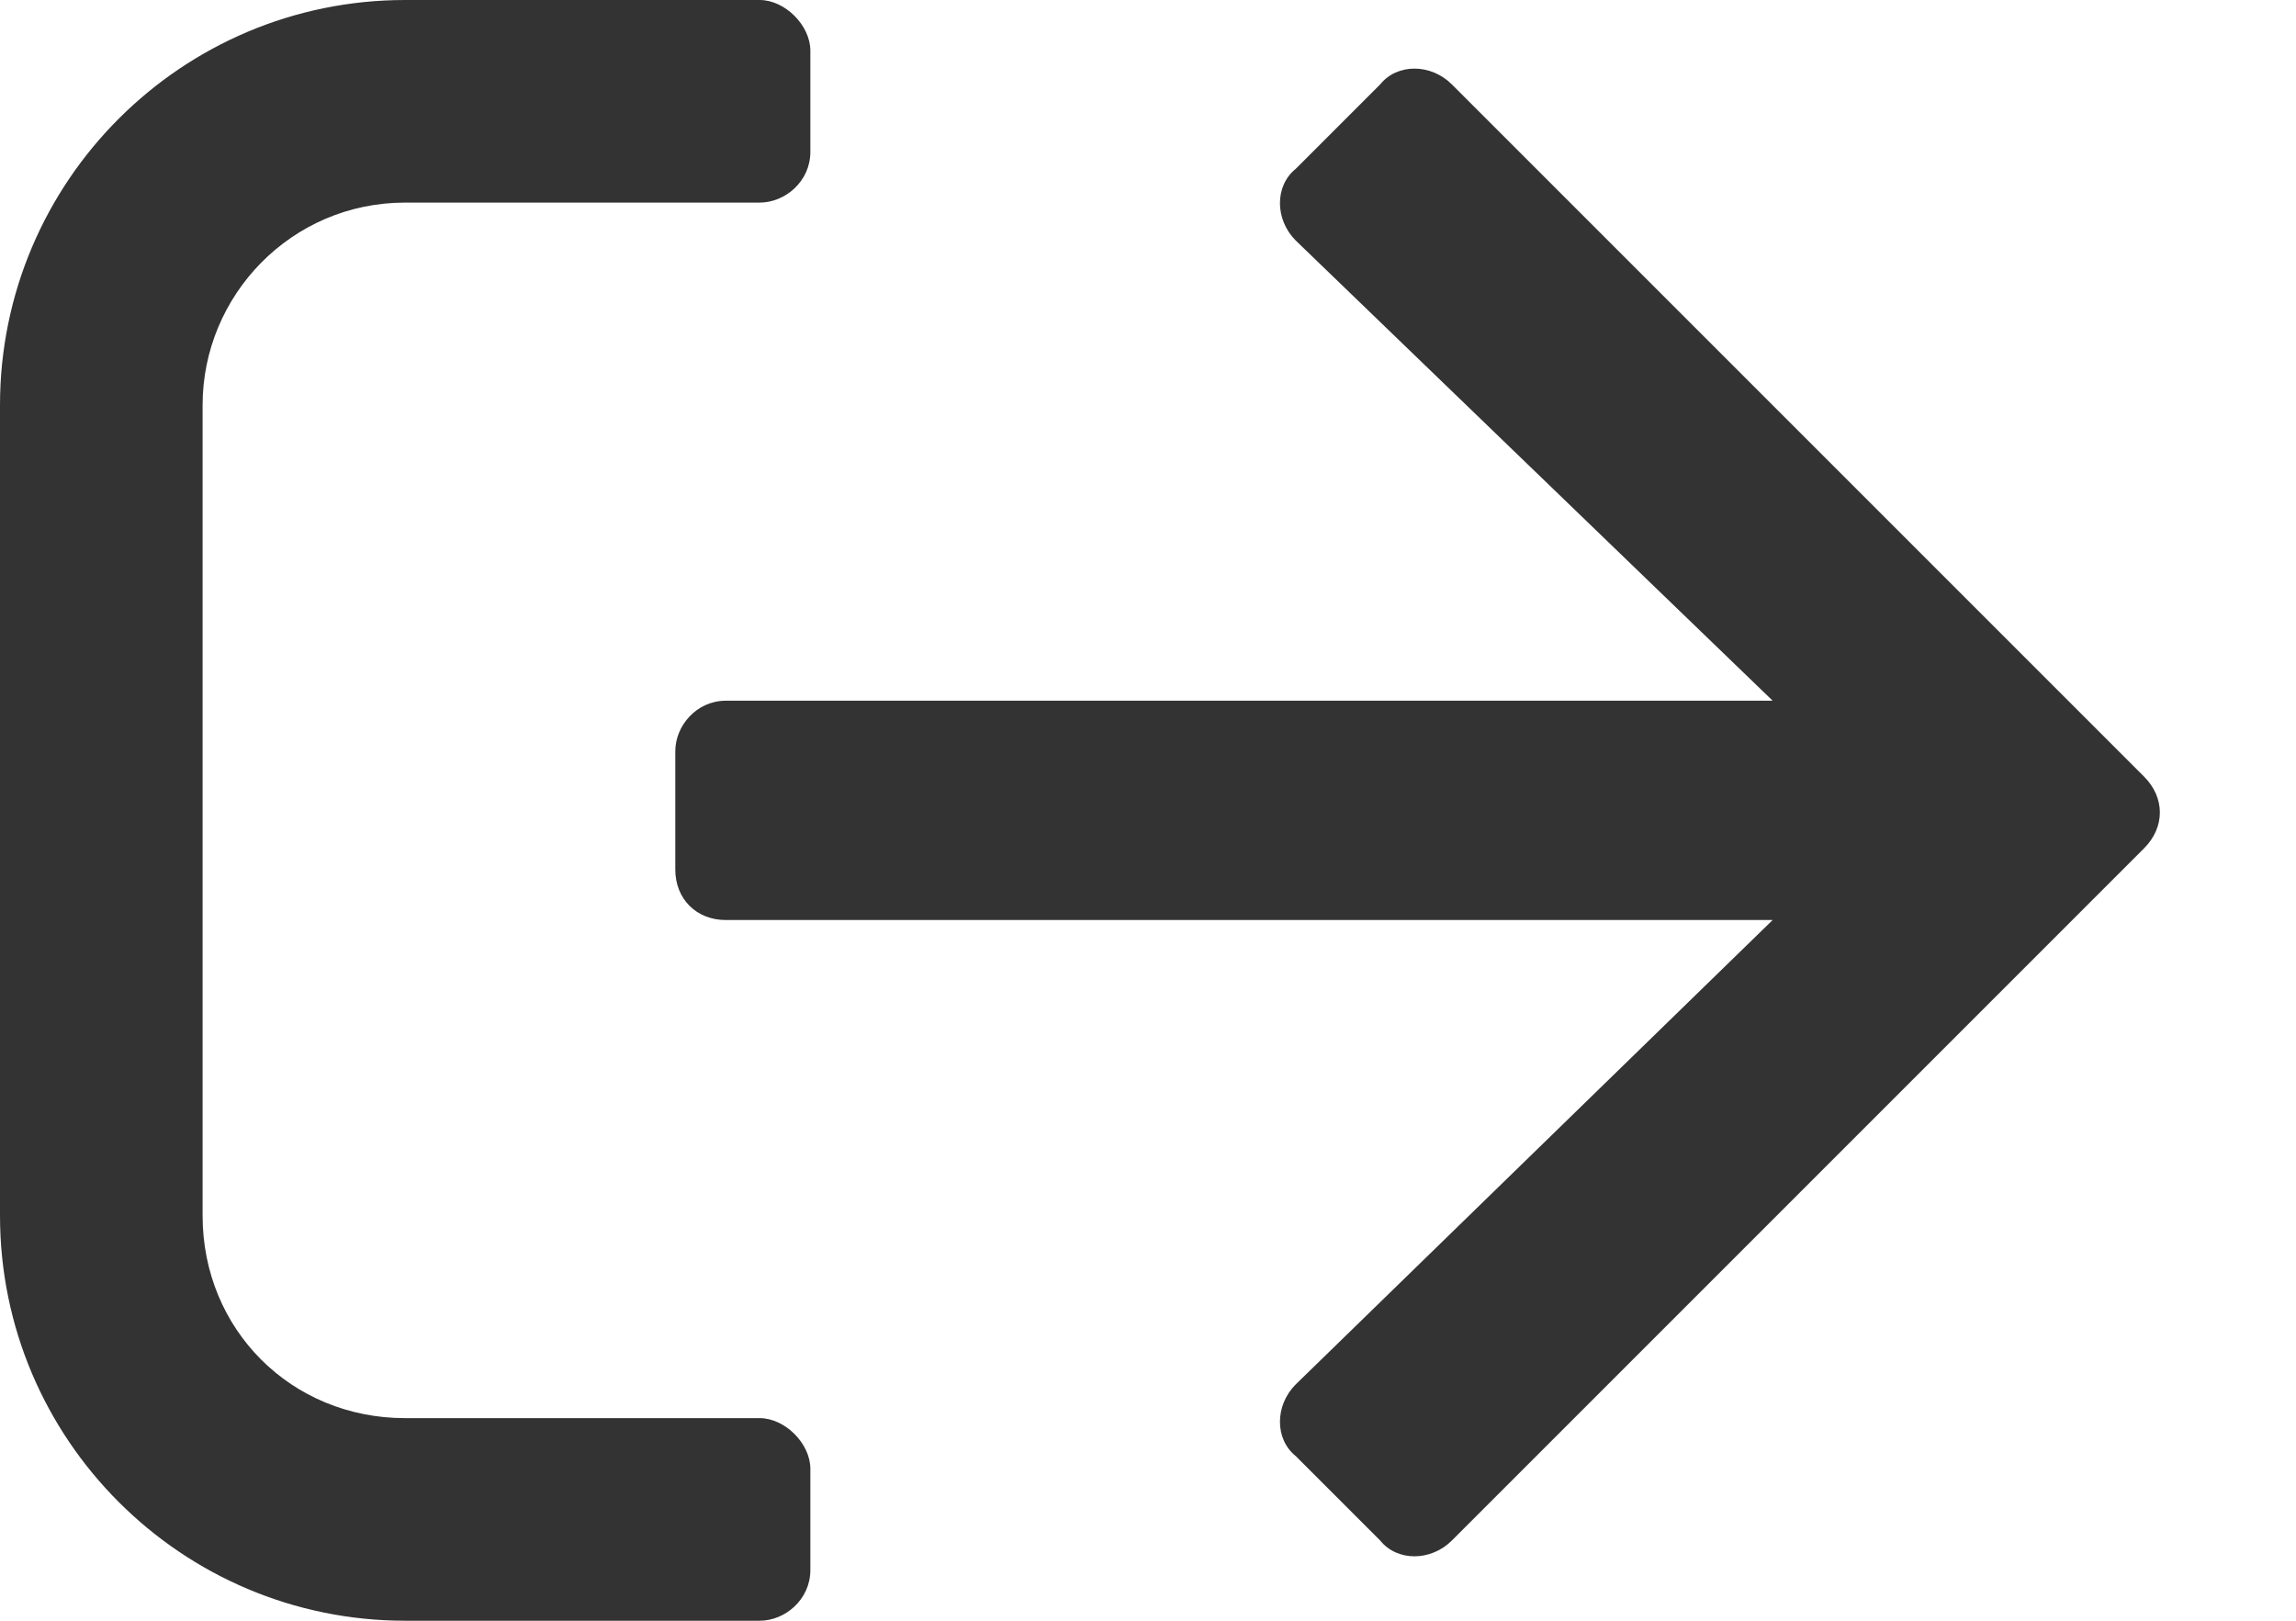
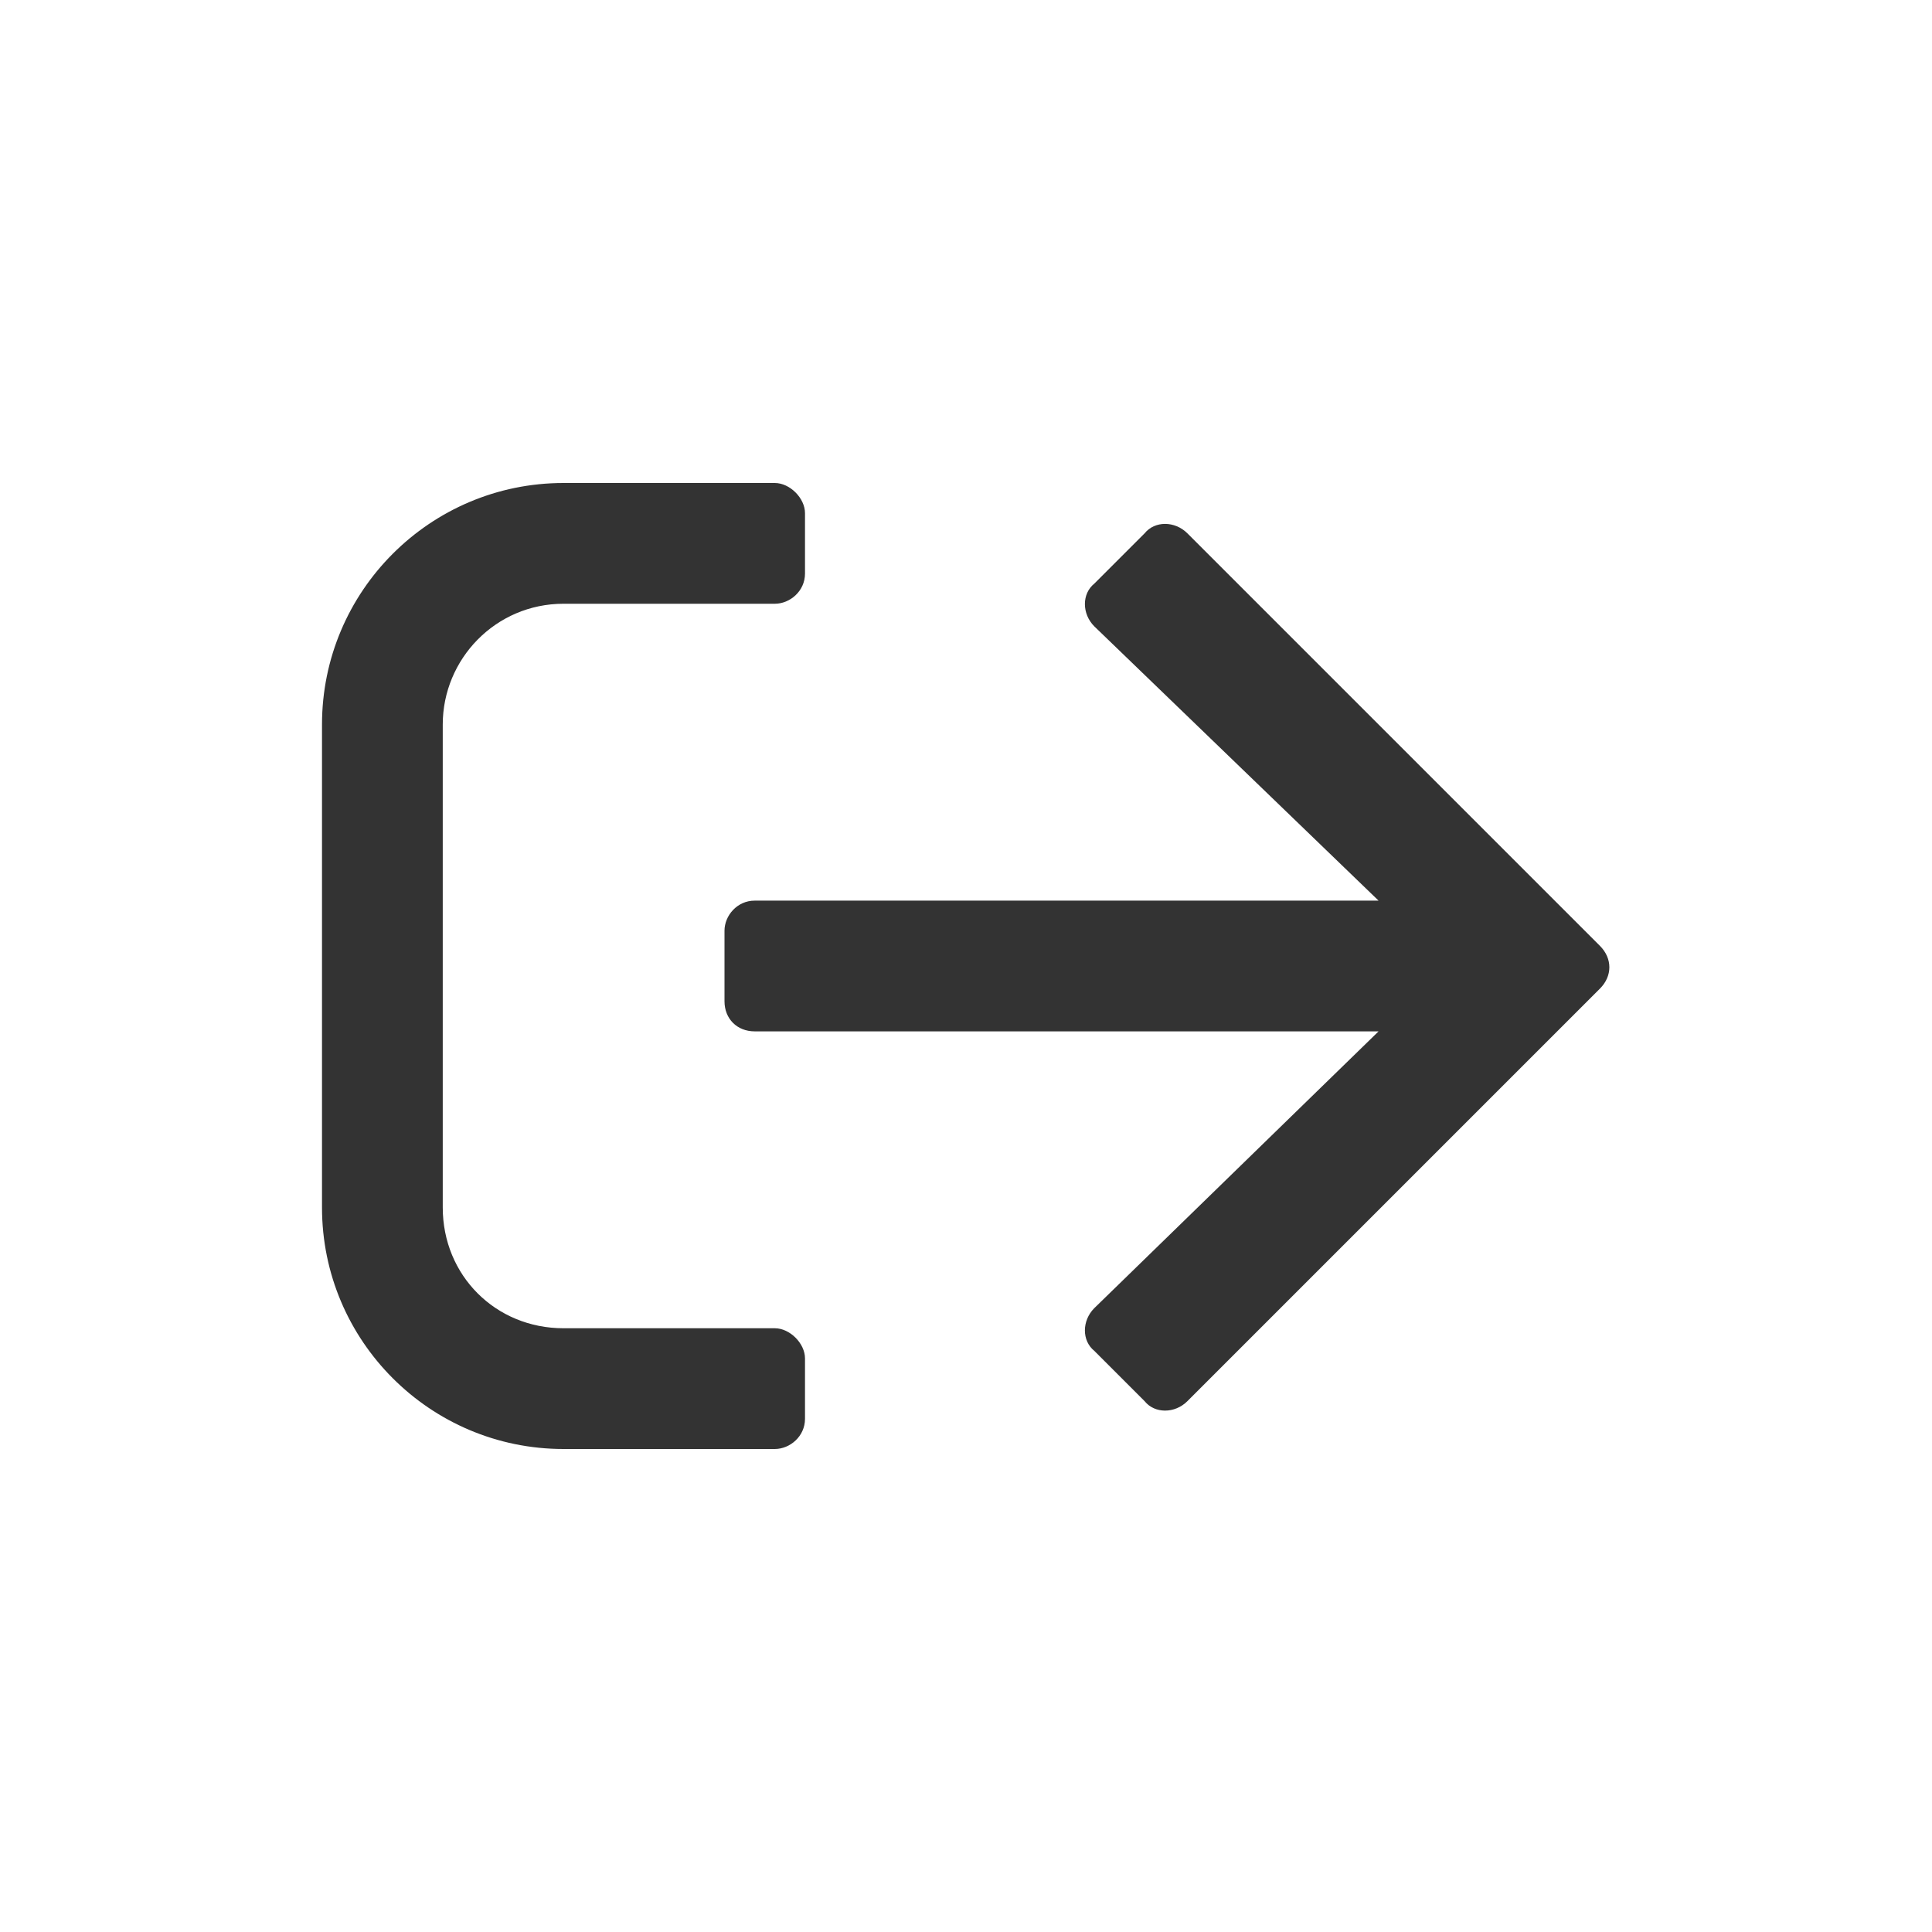
- <svg xmlns="http://www.w3.org/2000/svg" width="17" height="12" viewBox="0 0 17 12" fill="none">
-   <path d="M3 0C1.344 0 0 1.344 0 3V9C0 10.656 1.344 12 3 12H5.625C5.812 12 6 11.844 6 11.625V10.875C6 10.688 5.812 10.5 5.625 10.5H3C2.156 10.5 1.5 9.844 1.5 9V3C1.5 2.188 2.156 1.5 3 1.5H5.625C5.812 1.5 6 1.344 6 1.125V0.375C6 0.188 5.812 0 5.625 0H3ZM10.219 0.625L9.594 1.25C9.438 1.375 9.438 1.625 9.594 1.781L13.125 5.188H5.375C5.156 5.188 5 5.375 5 5.562V6.438C5 6.656 5.156 6.812 5.375 6.812H13.125L9.594 10.25C9.438 10.406 9.438 10.656 9.594 10.781L10.219 11.406C10.344 11.562 10.594 11.562 10.75 11.406L15.875 6.281C16.031 6.125 16.031 5.906 15.875 5.75L10.75 0.625C10.594 0.469 10.344 0.469 10.219 0.625Z" fill="#333333" />
+ <svg xmlns="http://www.w3.org/2000/svg" width="24" height="24" viewBox="0 0 24 24" fill="none">
+   <path d="M7 6C5.344 6 4 7.344 4 9V15C4 16.656 5.344 18 7 18H9.625C9.812 18 10 17.844 10 17.625V16.875C10 16.688 9.812 16.5 9.625 16.5H7C6.156 16.5 5.5 15.844 5.5 15V9C5.5 8.188 6.156 7.5 7 7.5H9.625C9.812 7.5 10 7.344 10 7.125V6.375C10 6.188 9.812 6 9.625 6H7ZM14.219 6.625L13.594 7.25C13.438 7.375 13.438 7.625 13.594 7.781L17.125 11.188H9.375C9.156 11.188 9 11.375 9 11.562V12.438C9 12.656 9.156 12.812 9.375 12.812H17.125L13.594 16.25C13.438 16.406 13.438 16.656 13.594 16.781L14.219 17.406C14.344 17.562 14.594 17.562 14.75 17.406L19.875 12.281C20.031 12.125 20.031 11.906 19.875 11.75L14.75 6.625C14.594 6.469 14.344 6.469 14.219 6.625Z" fill="#333333" />
</svg>
